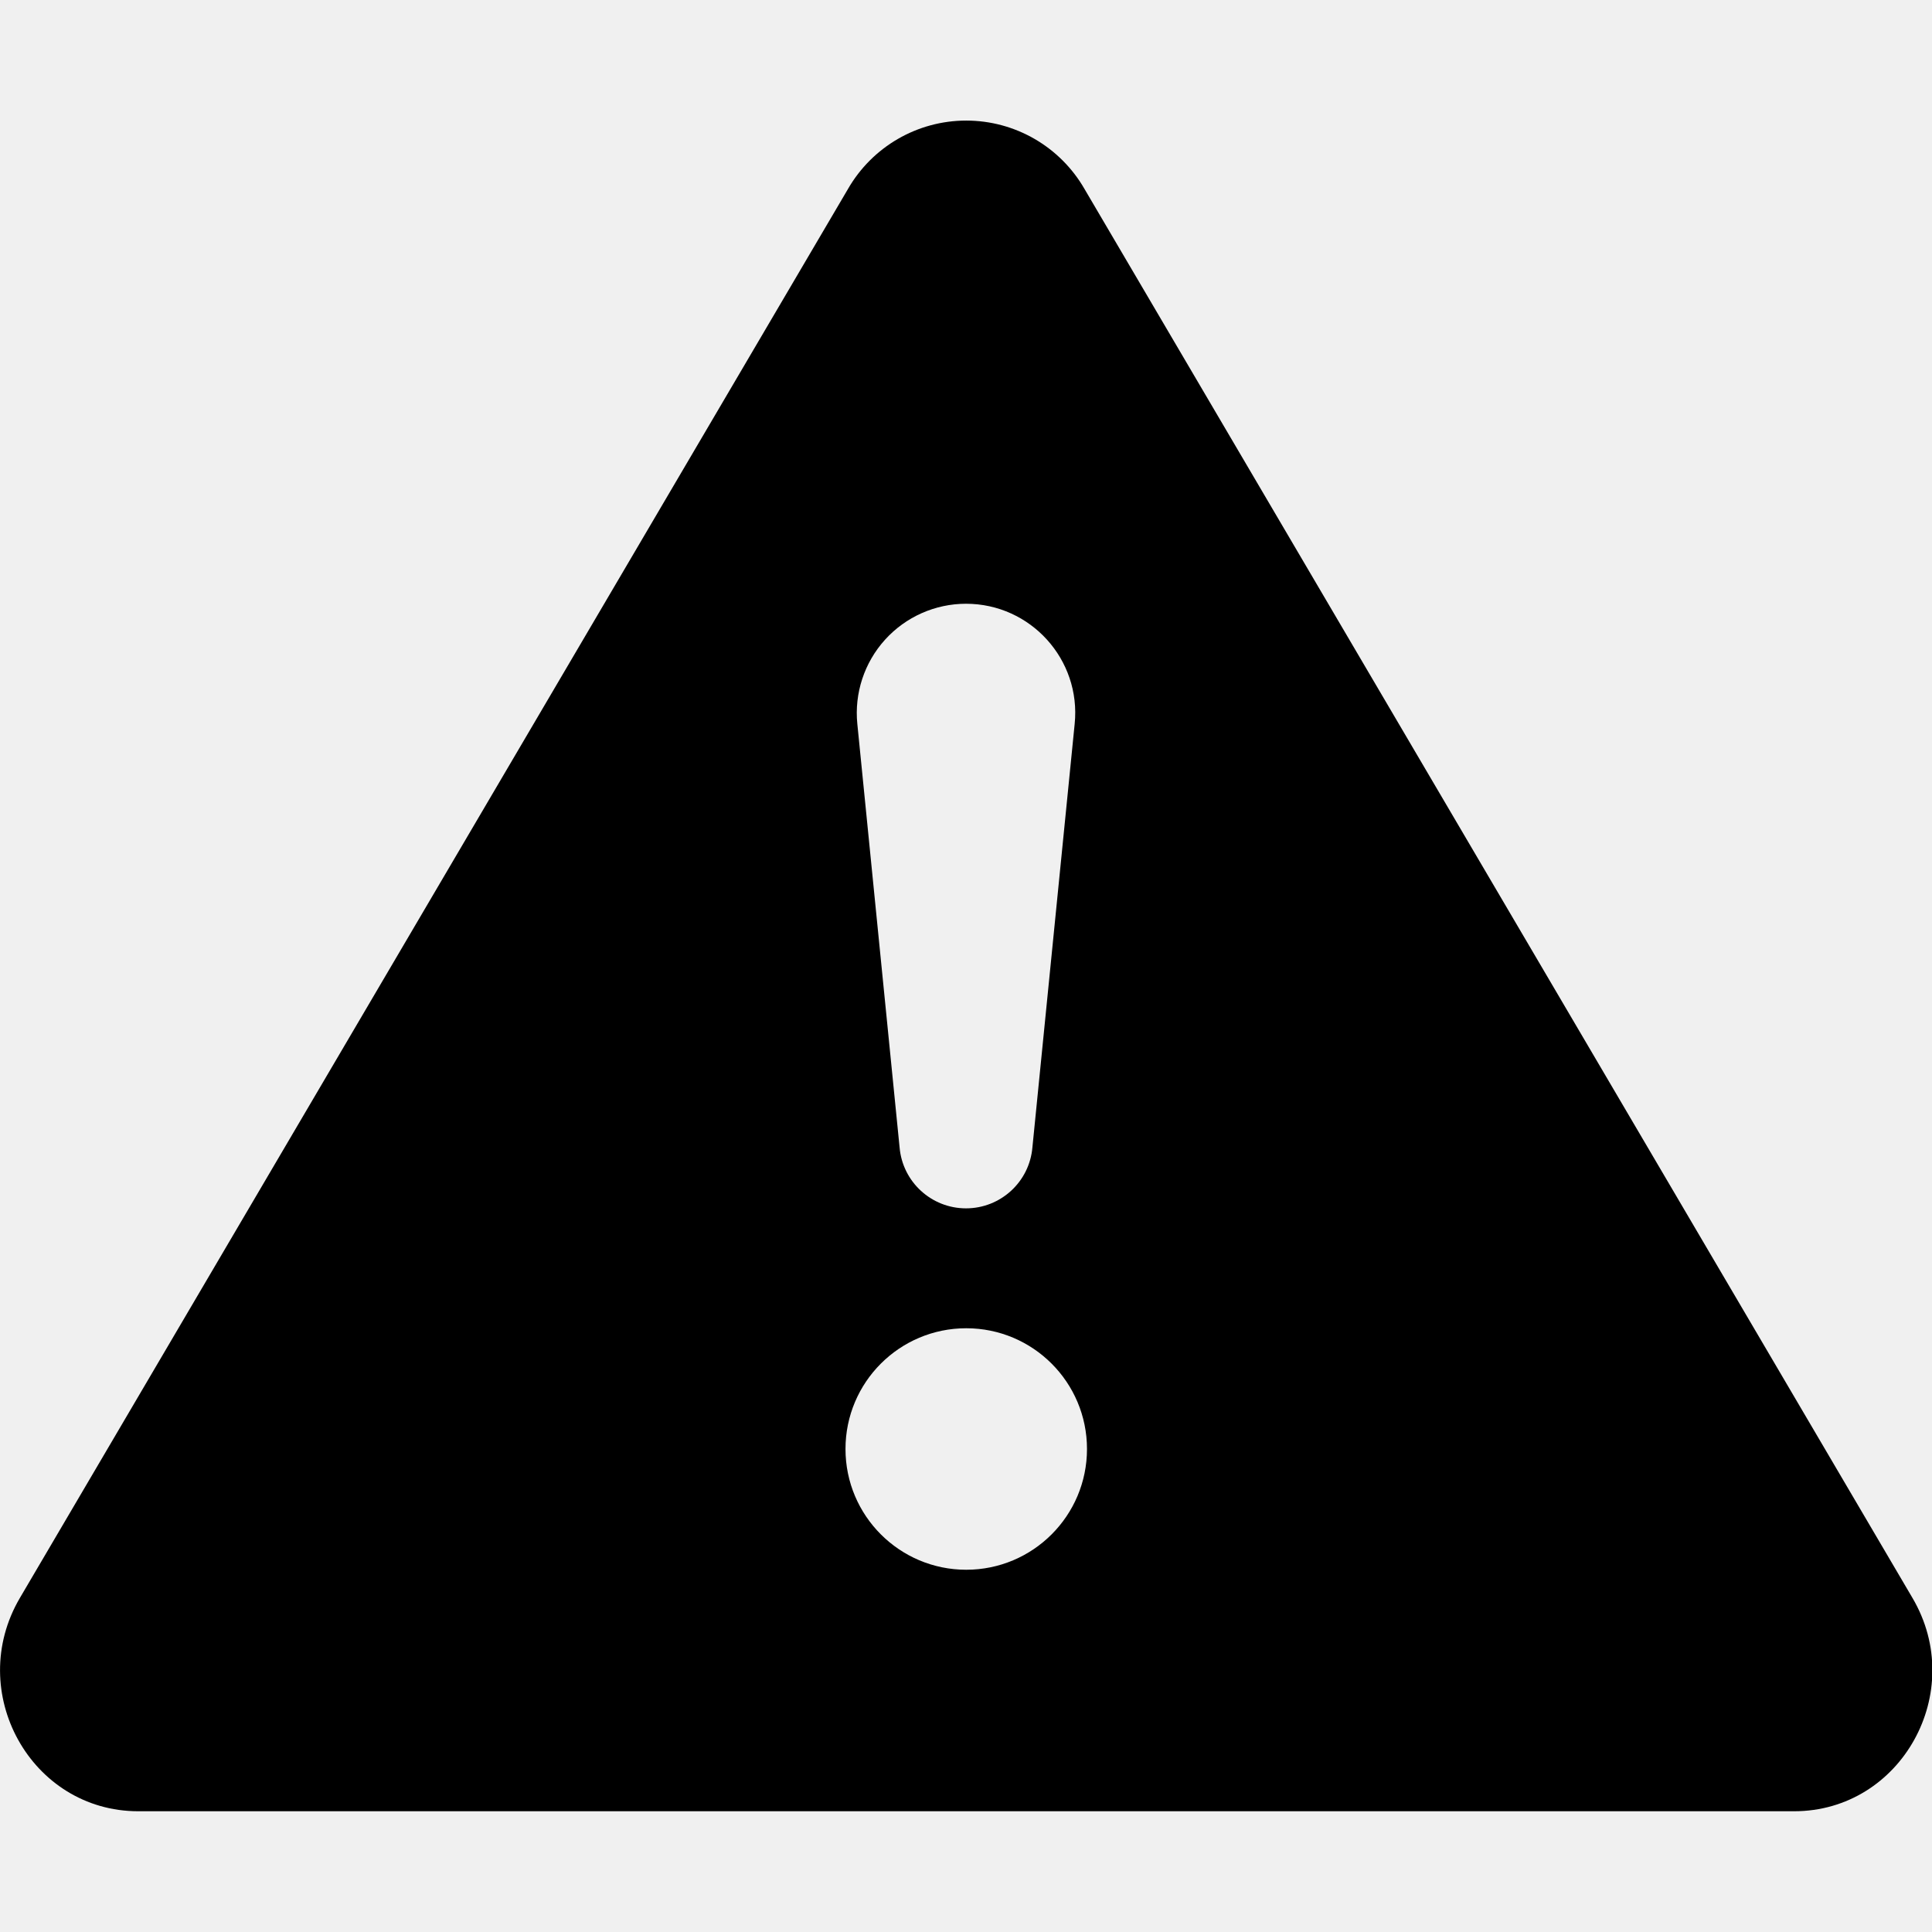
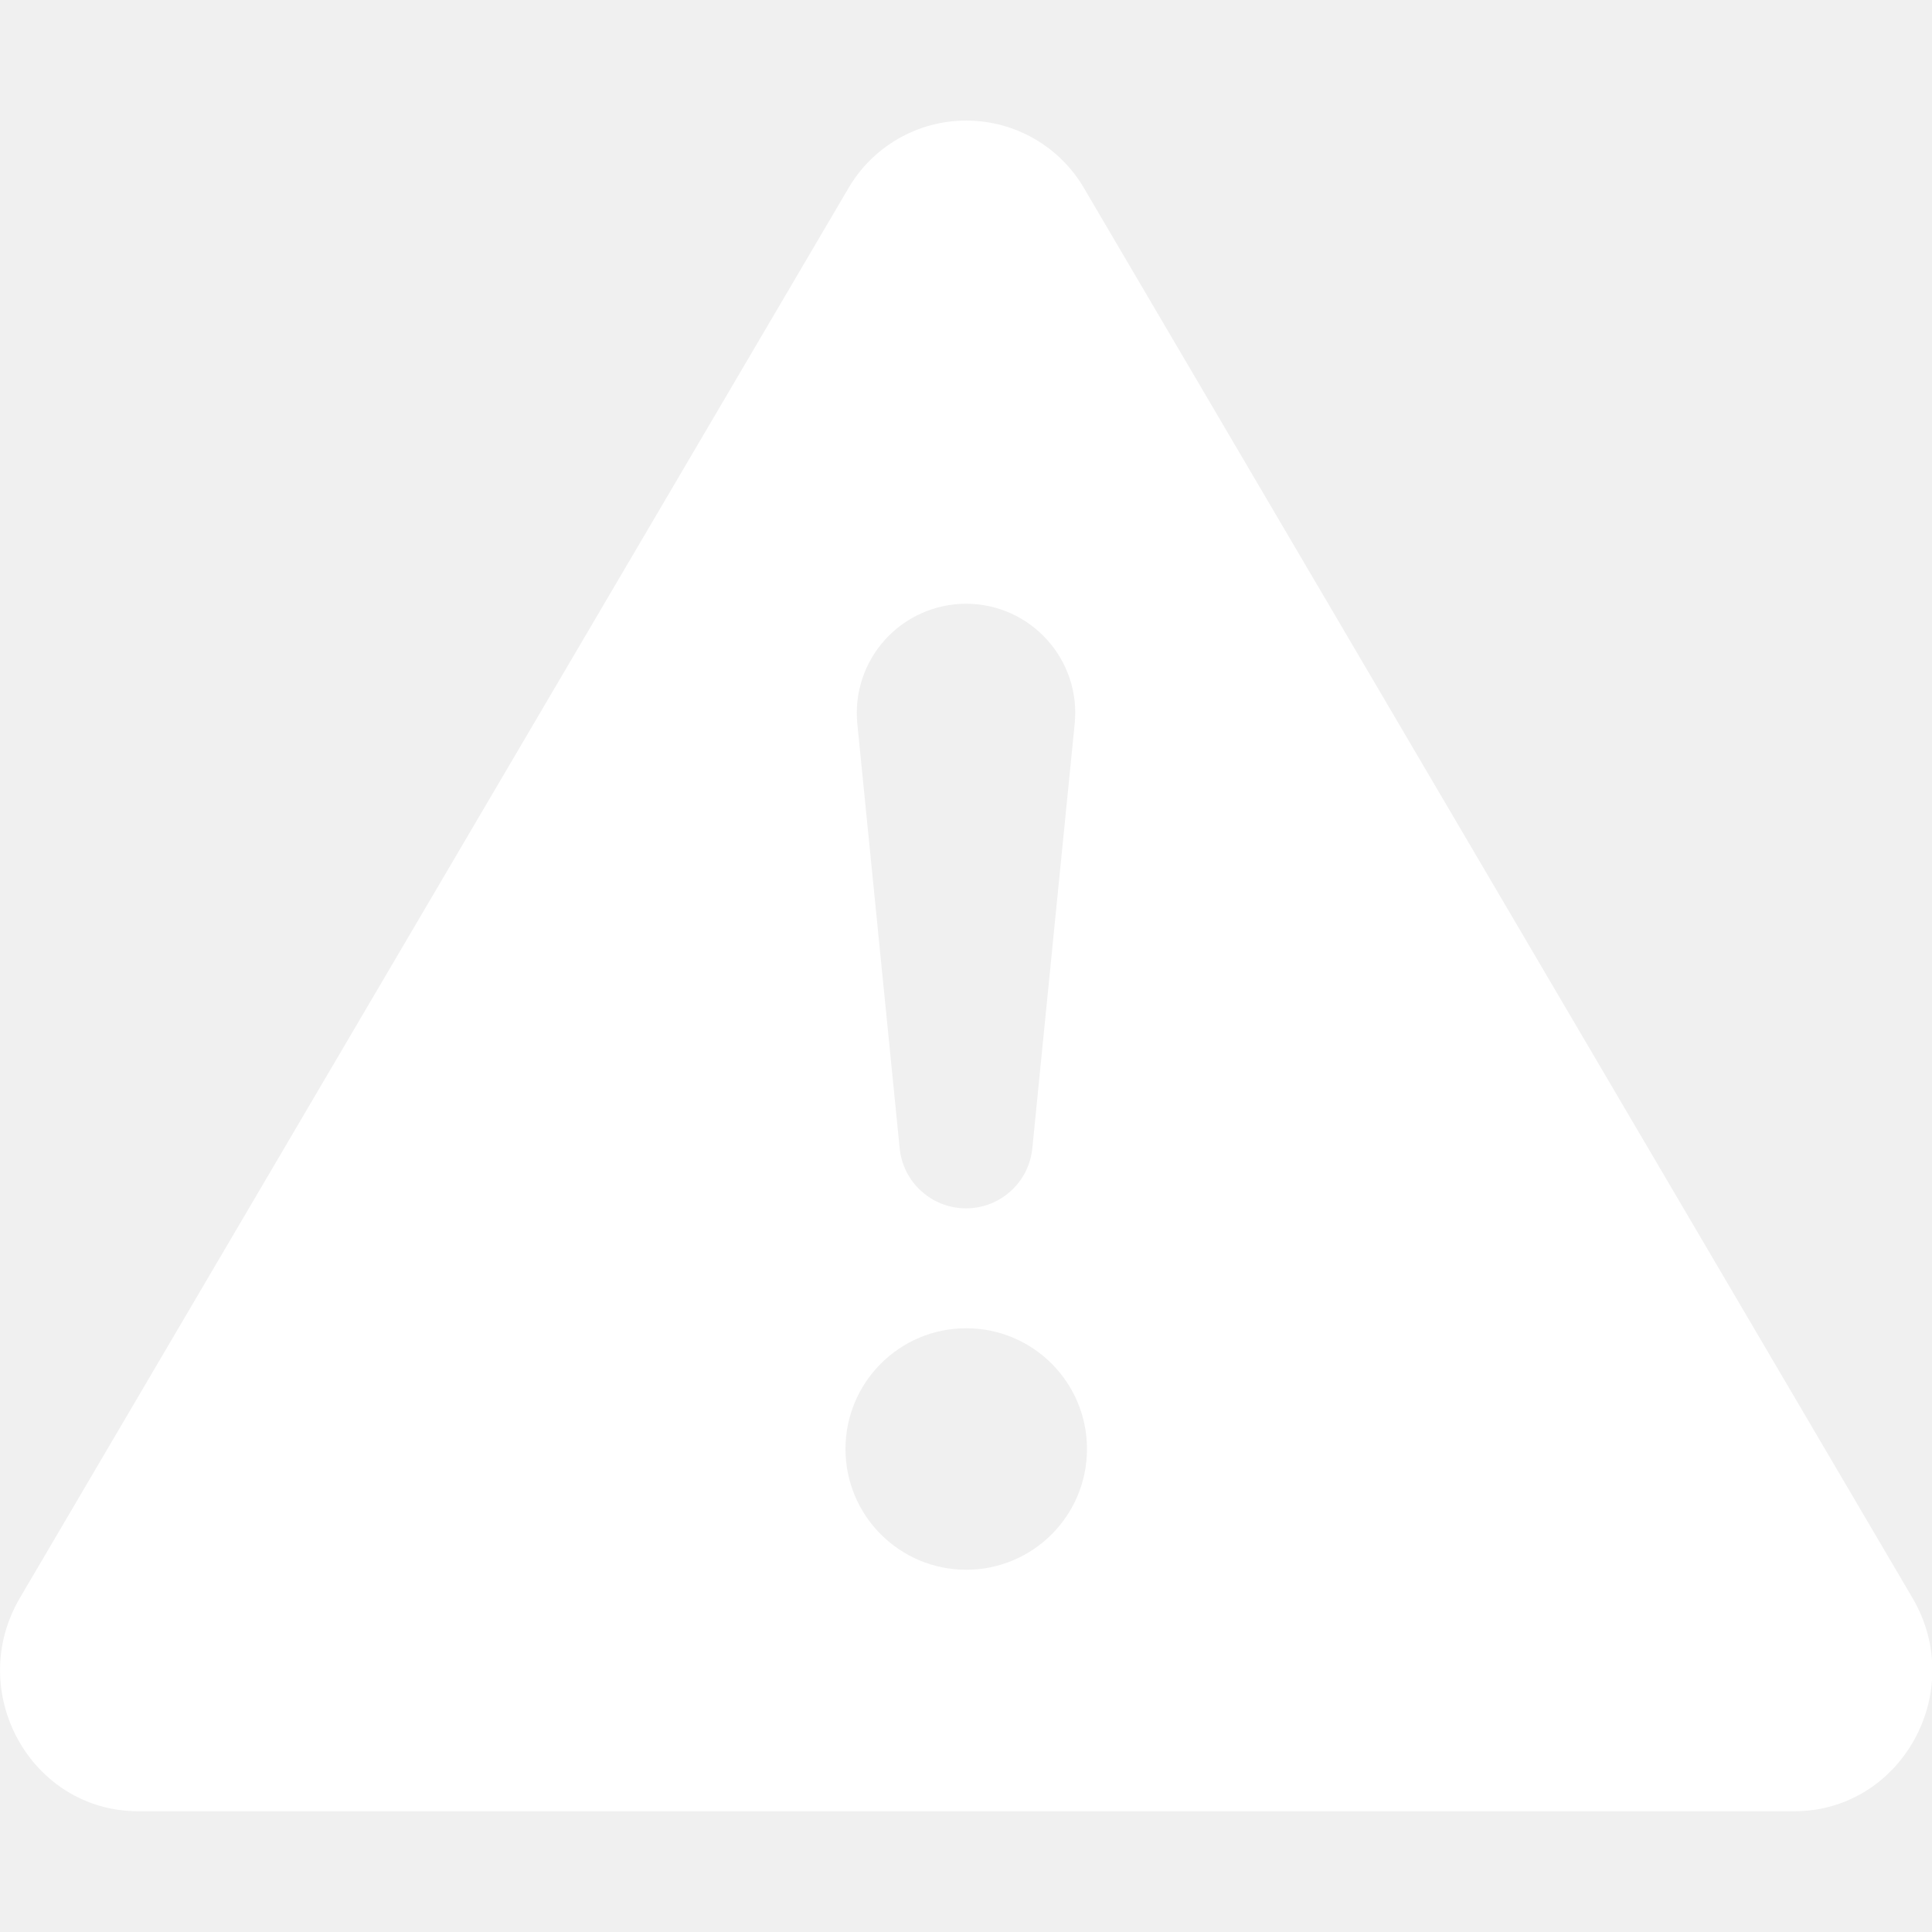
- <svg xmlns="http://www.w3.org/2000/svg" width="16" height="16" fill="currentColor" class="bi bi-exclamation-triangle-fill" viewBox="0 0 16 16">
+ <svg xmlns="http://www.w3.org/2000/svg" width="16" height="16" fill="#ffffff" class="bi bi-exclamation-triangle-fill" viewBox="0 0 16 16">
  <path d="M8.982 1.566a1.13 1.13 0 0 0-1.96 0L.165 13.233c-.457.778.091 1.767.98 1.767h13.713c.889 0 1.438-.99.98-1.767zM8 5c.535 0 .954.462.9.995l-.35 3.507a.552.552 0 0 1-1.1 0L7.1 5.995A.905.905 0 0 1 8 5m.002 6a1 1 0 1 1 0 2 1 1 0 0 1 0-2" />
</svg>
